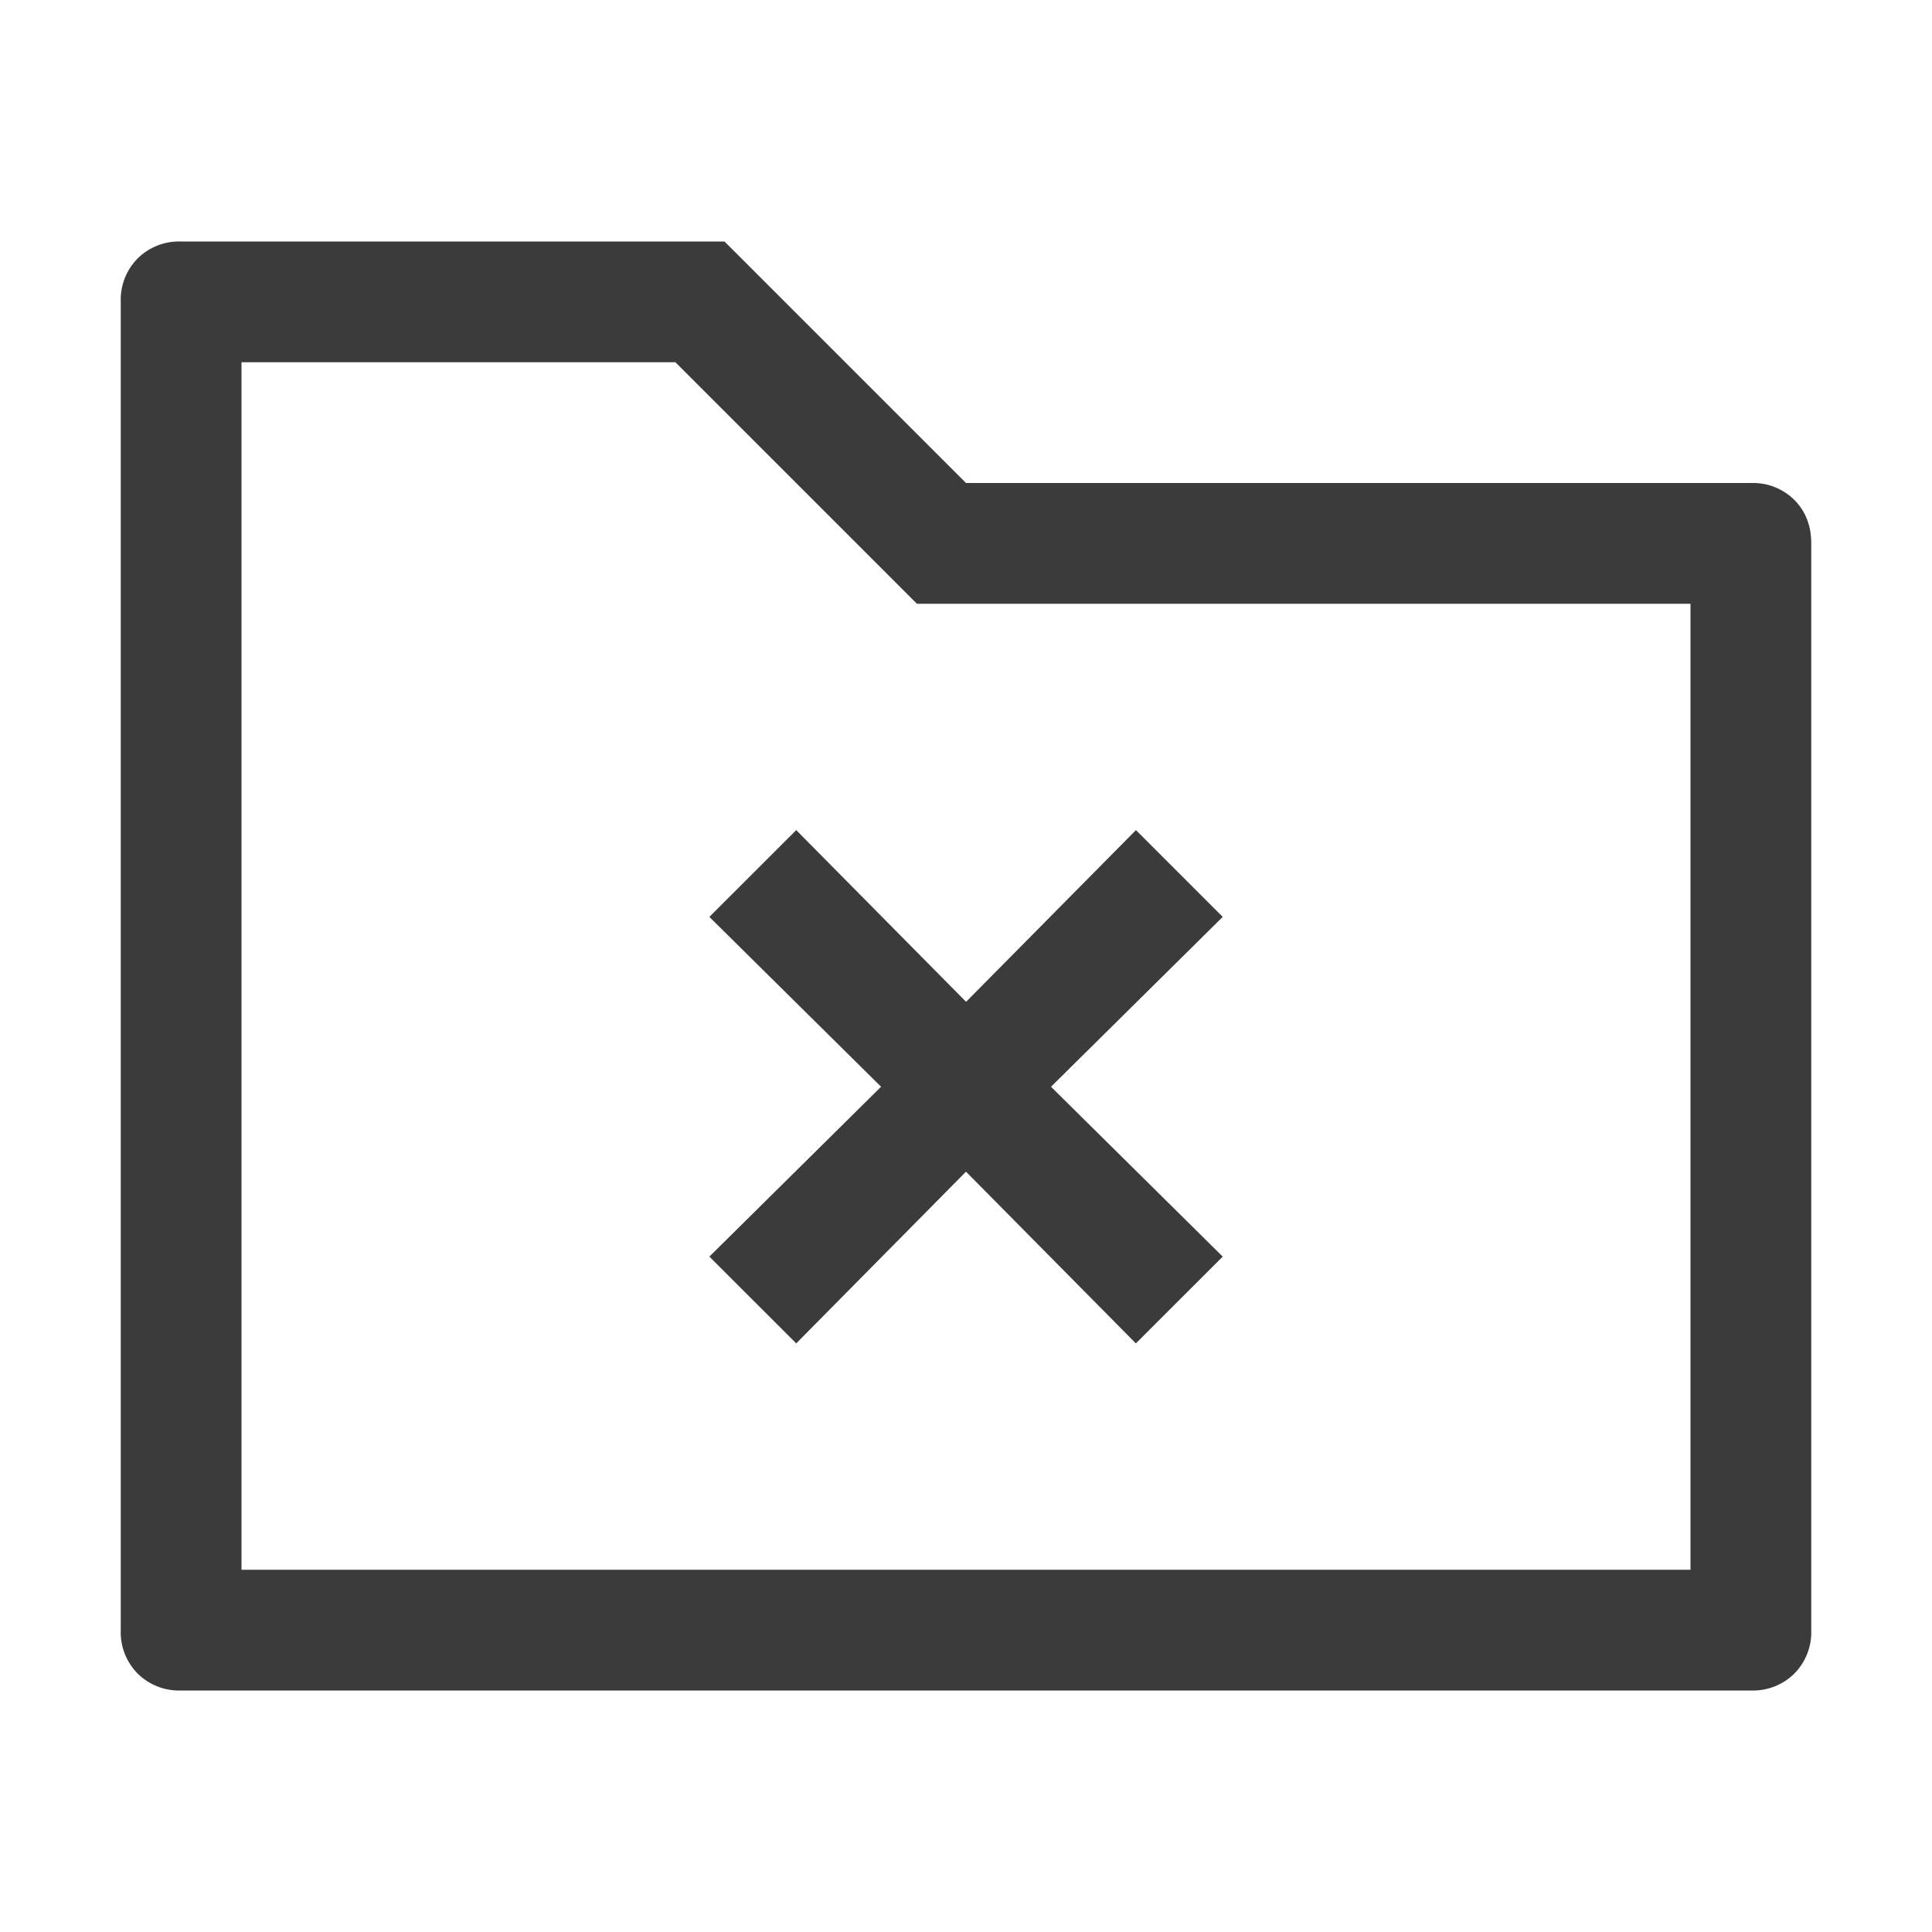
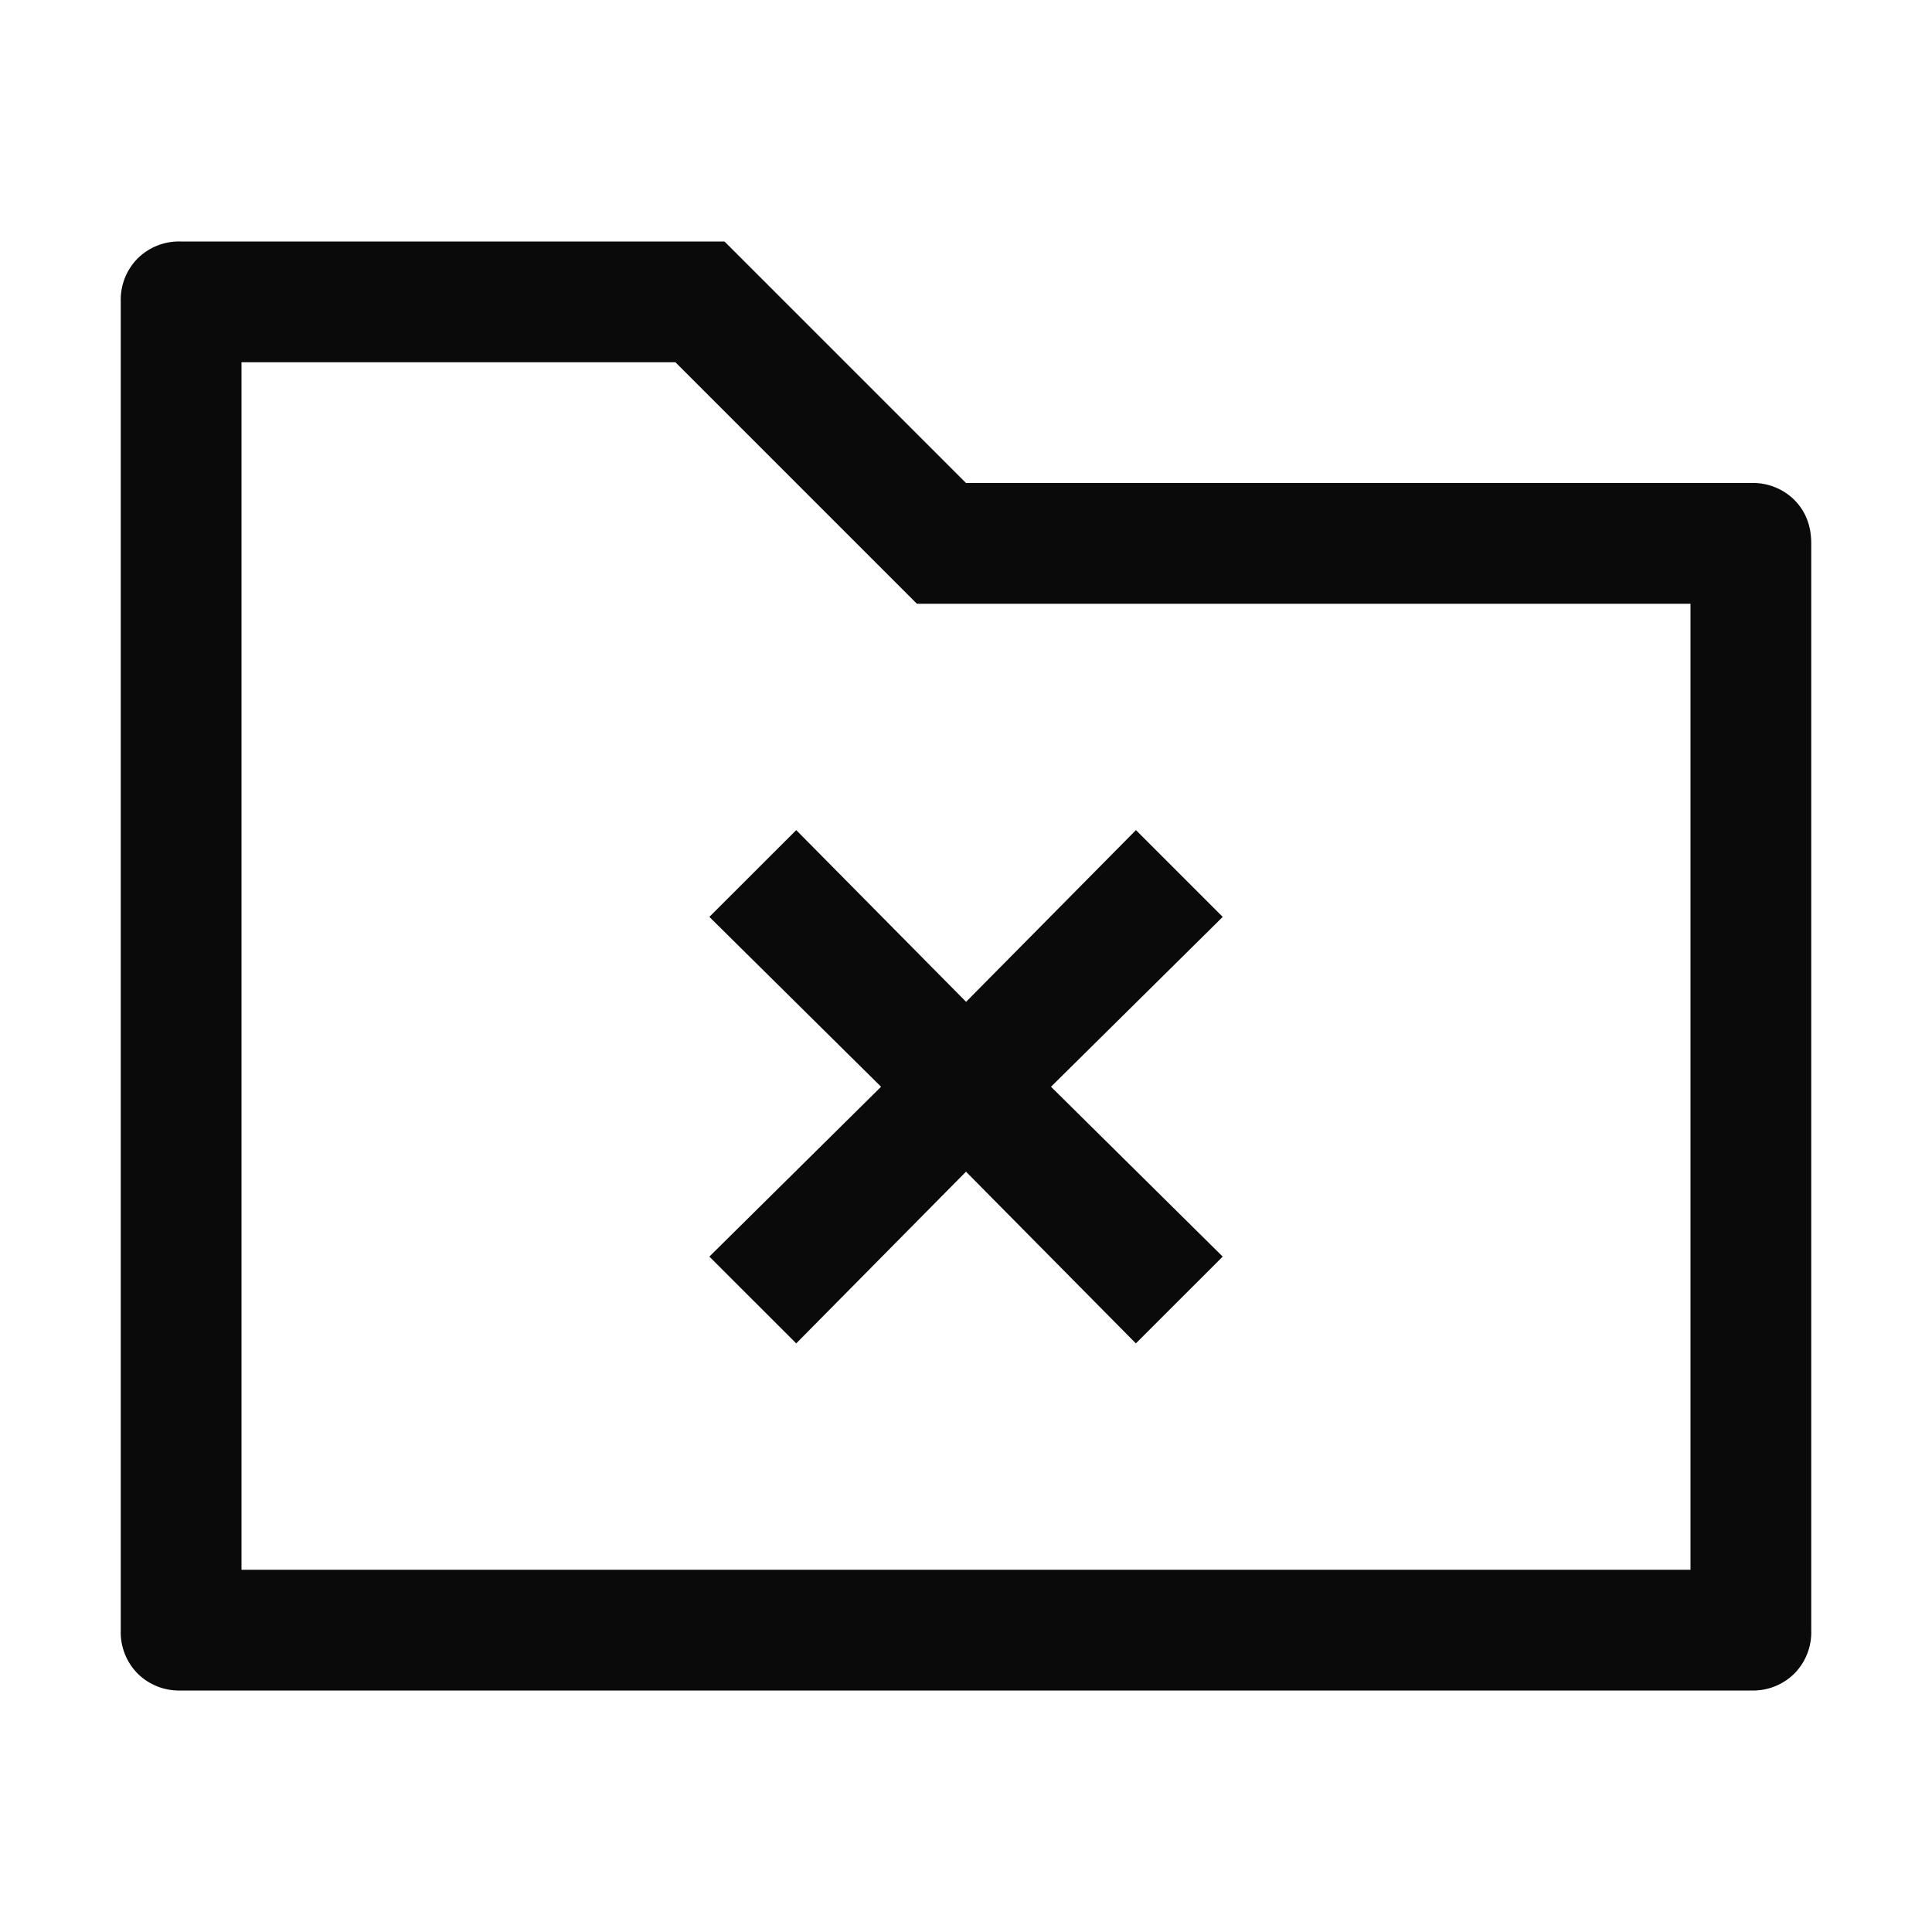
<svg xmlns="http://www.w3.org/2000/svg" t="1698118944606" class="icon" viewBox="0 0 1024 1024" version="1.1" p-id="39722" width="128" height="128">
-   <path d="M128 192v640h768v-512h-410.027l-128-128H128zM96 128H384l128 128h416a31.147 31.147 0 0 1 23.04 8.96c5.973 6.016 8.96 13.696 8.96 23.04v576a31.147 31.147 0 0 1-8.96 23.04 31.147 31.147 0 0 1-23.04 8.96H96a31.147 31.147 0 0 1-23.04-8.96 31.147 31.147 0 0 1-8.96-23.04V160a31.147 31.147 0 0 1 8.96-23.04 31.147 31.147 0 0 1 23.04-8.96z m370.987 448l-91.008-90.027 46.037-45.995 90.027 91.008 90.027-91.008 45.995 45.995-91.008 90.027 91.008 90.027-46.037 45.995L512 621.013l-89.984 91.008-46.037-45.995 91.008-90.027z" fill="#333333" fill-opacity=".96" p-id="39723" />
+   <path d="M128 192v640h768v-512h-410.027l-128-128H128zM96 128H384l128 128h416a31.147 31.147 0 0 1 23.04 8.96c5.973 6.016 8.96 13.696 8.96 23.04v576a31.147 31.147 0 0 1-8.96 23.04 31.147 31.147 0 0 1-23.04 8.96H96a31.147 31.147 0 0 1-23.04-8.96 31.147 31.147 0 0 1-8.96-23.04V160a31.147 31.147 0 0 1 8.96-23.04 31.147 31.147 0 0 1 23.04-8.96z m370.987 448l-91.008-90.027 46.037-45.995 90.027 91.008 90.027-91.008 45.995 45.995-91.008 90.027 91.008 90.027-46.037 45.995L512 621.013l-89.984 91.008-46.037-45.995 91.008-90.027z" fill="currentColor" fill-opacity=".96" p-id="39723" />
</svg>
